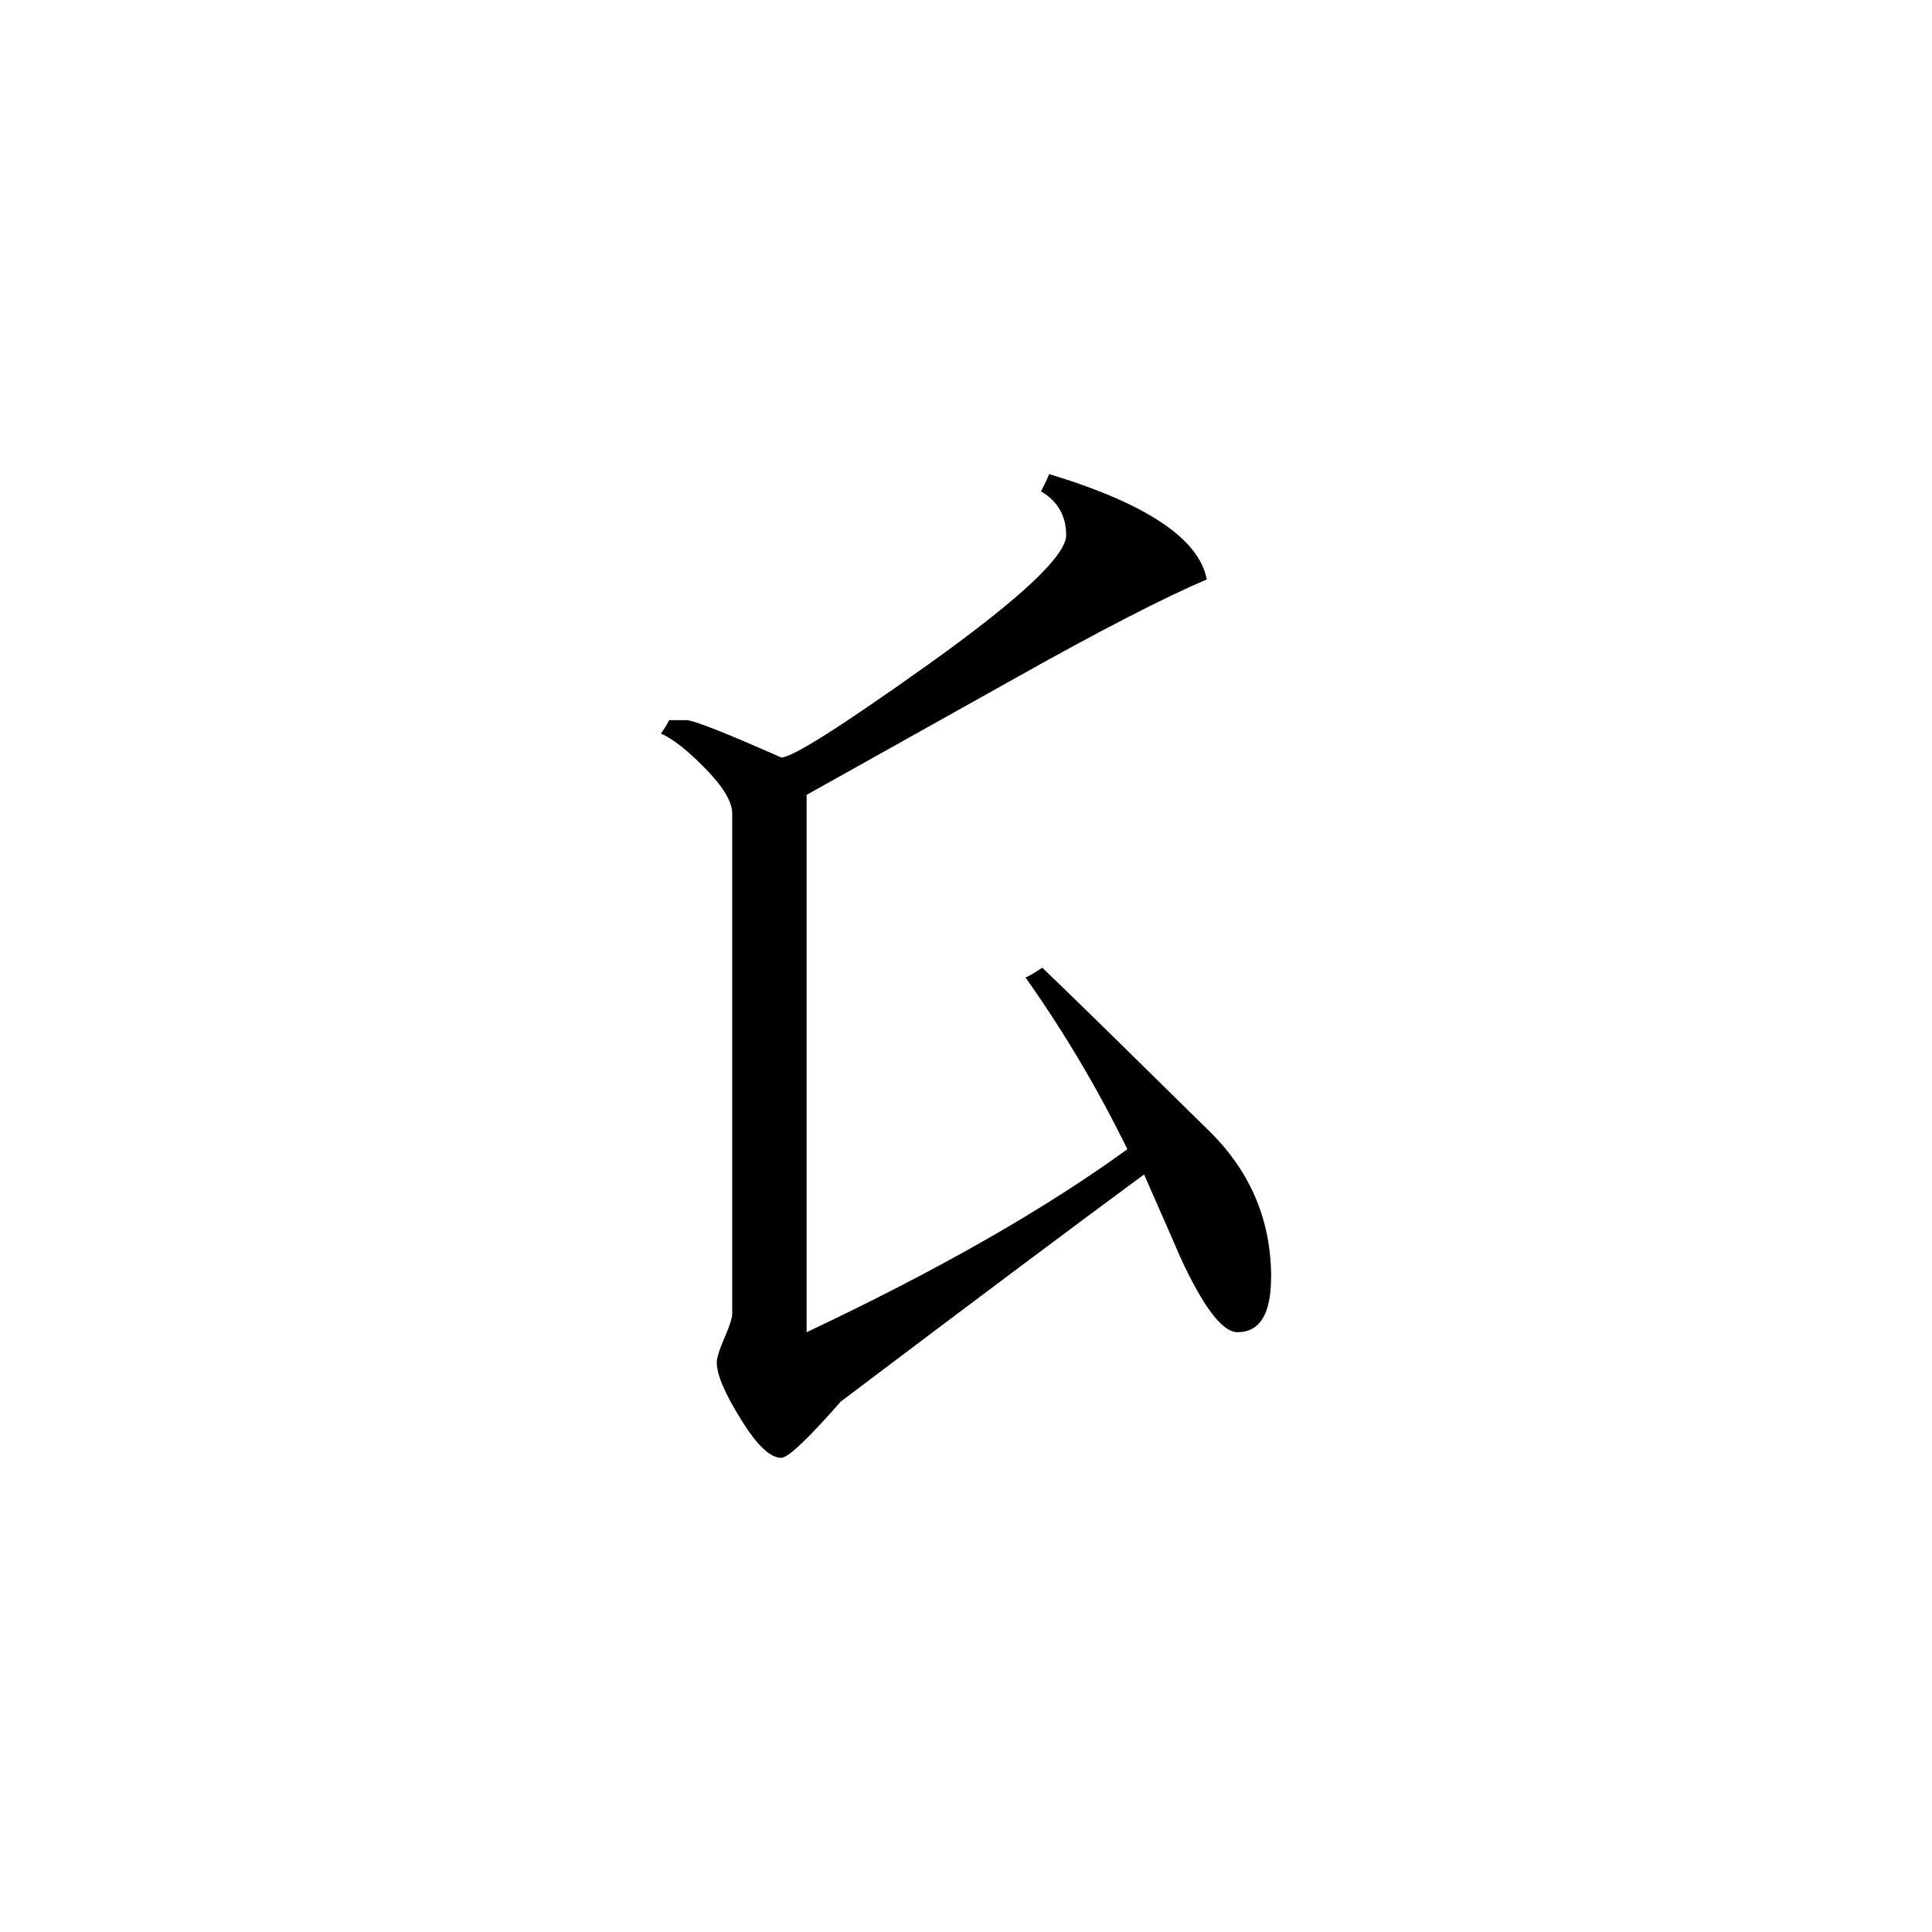
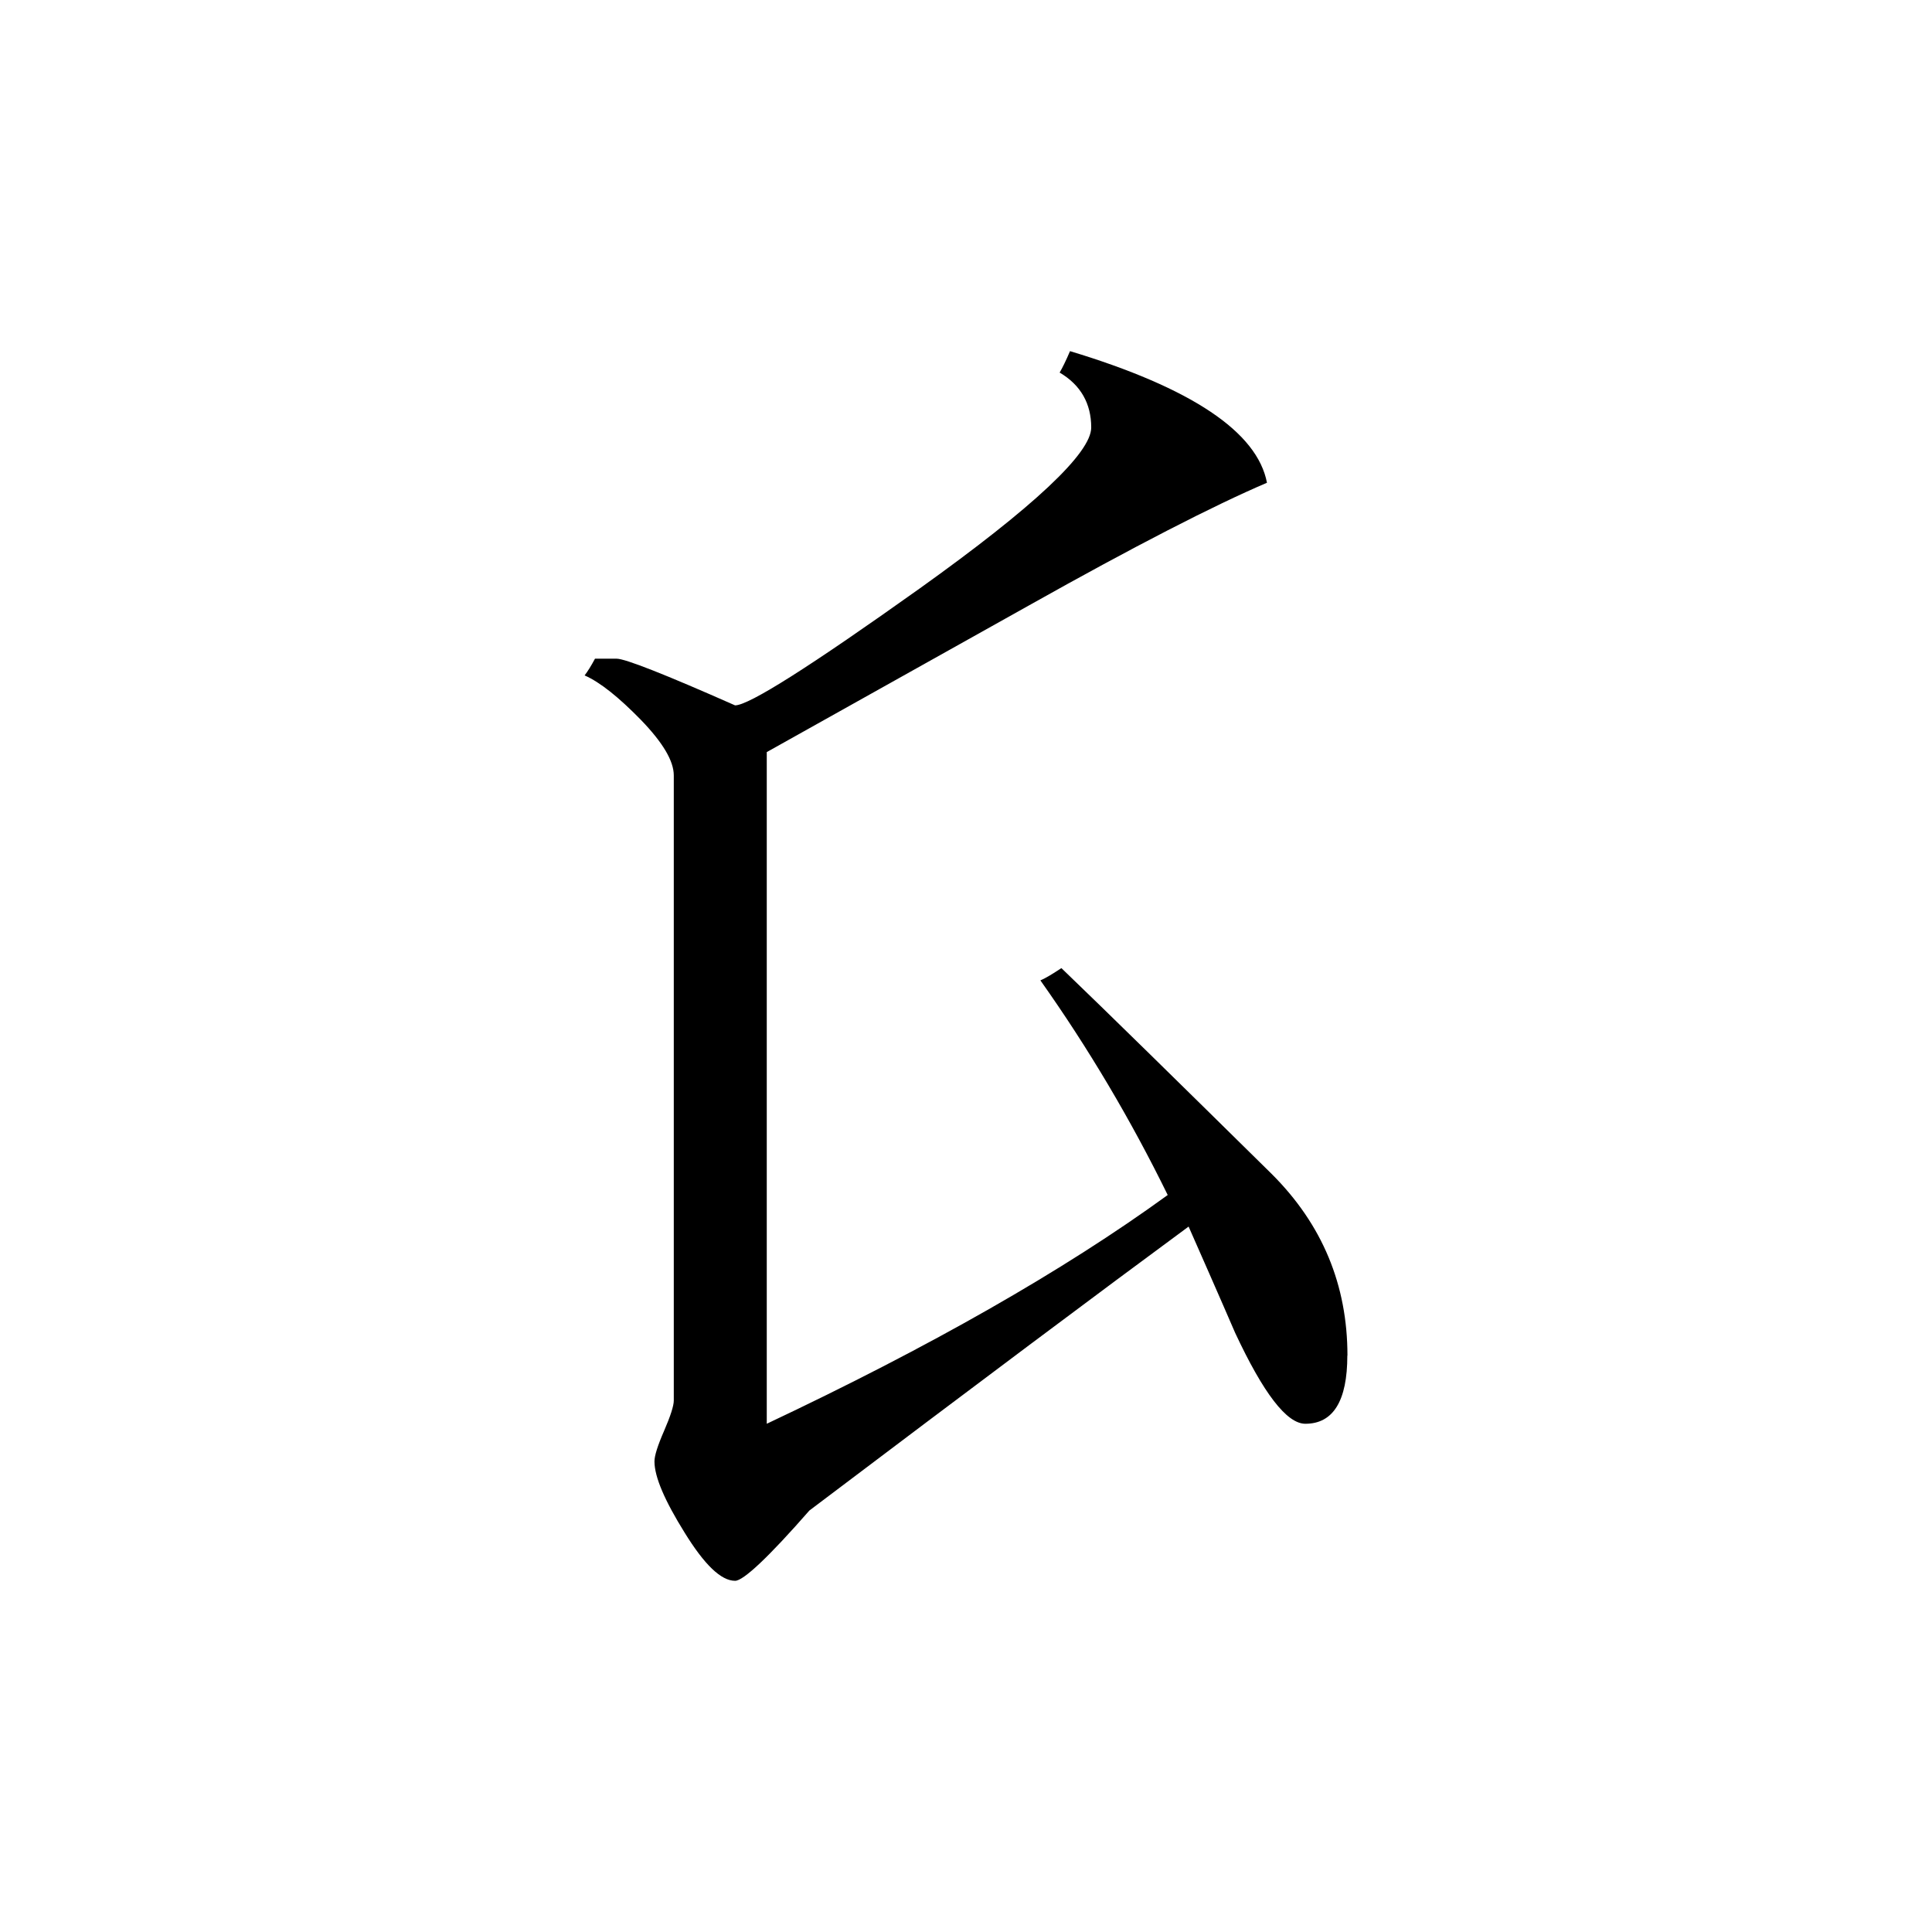
- <svg xmlns="http://www.w3.org/2000/svg" height="40" viewBox="0 0 40 40" width="40">
+ <svg xmlns="http://www.w3.org/2000/svg" viewBox="4 4 32 32">
  <path d="m26.316 26.453c0 .75-.234 1.129-.695 1.129-.309 0-.695-.504-1.164-1.508 0 0-.254-.59-.77-1.758-1.422 1.047-3.52 2.617-6.281 4.703-.676.773-1.094 1.164-1.23 1.164-.234 0-.508-.266-.836-.797-.328-.527-.5-.922-.5-1.18 0-.094.051-.258.16-.508.105-.242.16-.414.16-.5v-10.355c0-.238-.18-.543-.547-.922-.363-.371-.672-.621-.93-.734.051-.066.109-.16.172-.277h.359c.141 0 .797.258 1.961.773.23 0 1.25-.648 3.055-1.934 1.895-1.355 2.844-2.246 2.844-2.668 0-.395-.172-.703-.523-.91.043-.074.102-.191.172-.355 2.016.609 3.102 1.34 3.262 2.18-.879.375-2.203 1.055-3.941 2.031l-4.344 2.43v11.125c2.691-1.27 4.91-2.531 6.641-3.789-.609-1.242-1.312-2.43-2.109-3.555.094-.039.211-.113.348-.203.777.746 1.934 1.883 3.48 3.406.844.84 1.258 1.844 1.258 3.012zm0 0" />
</svg>
